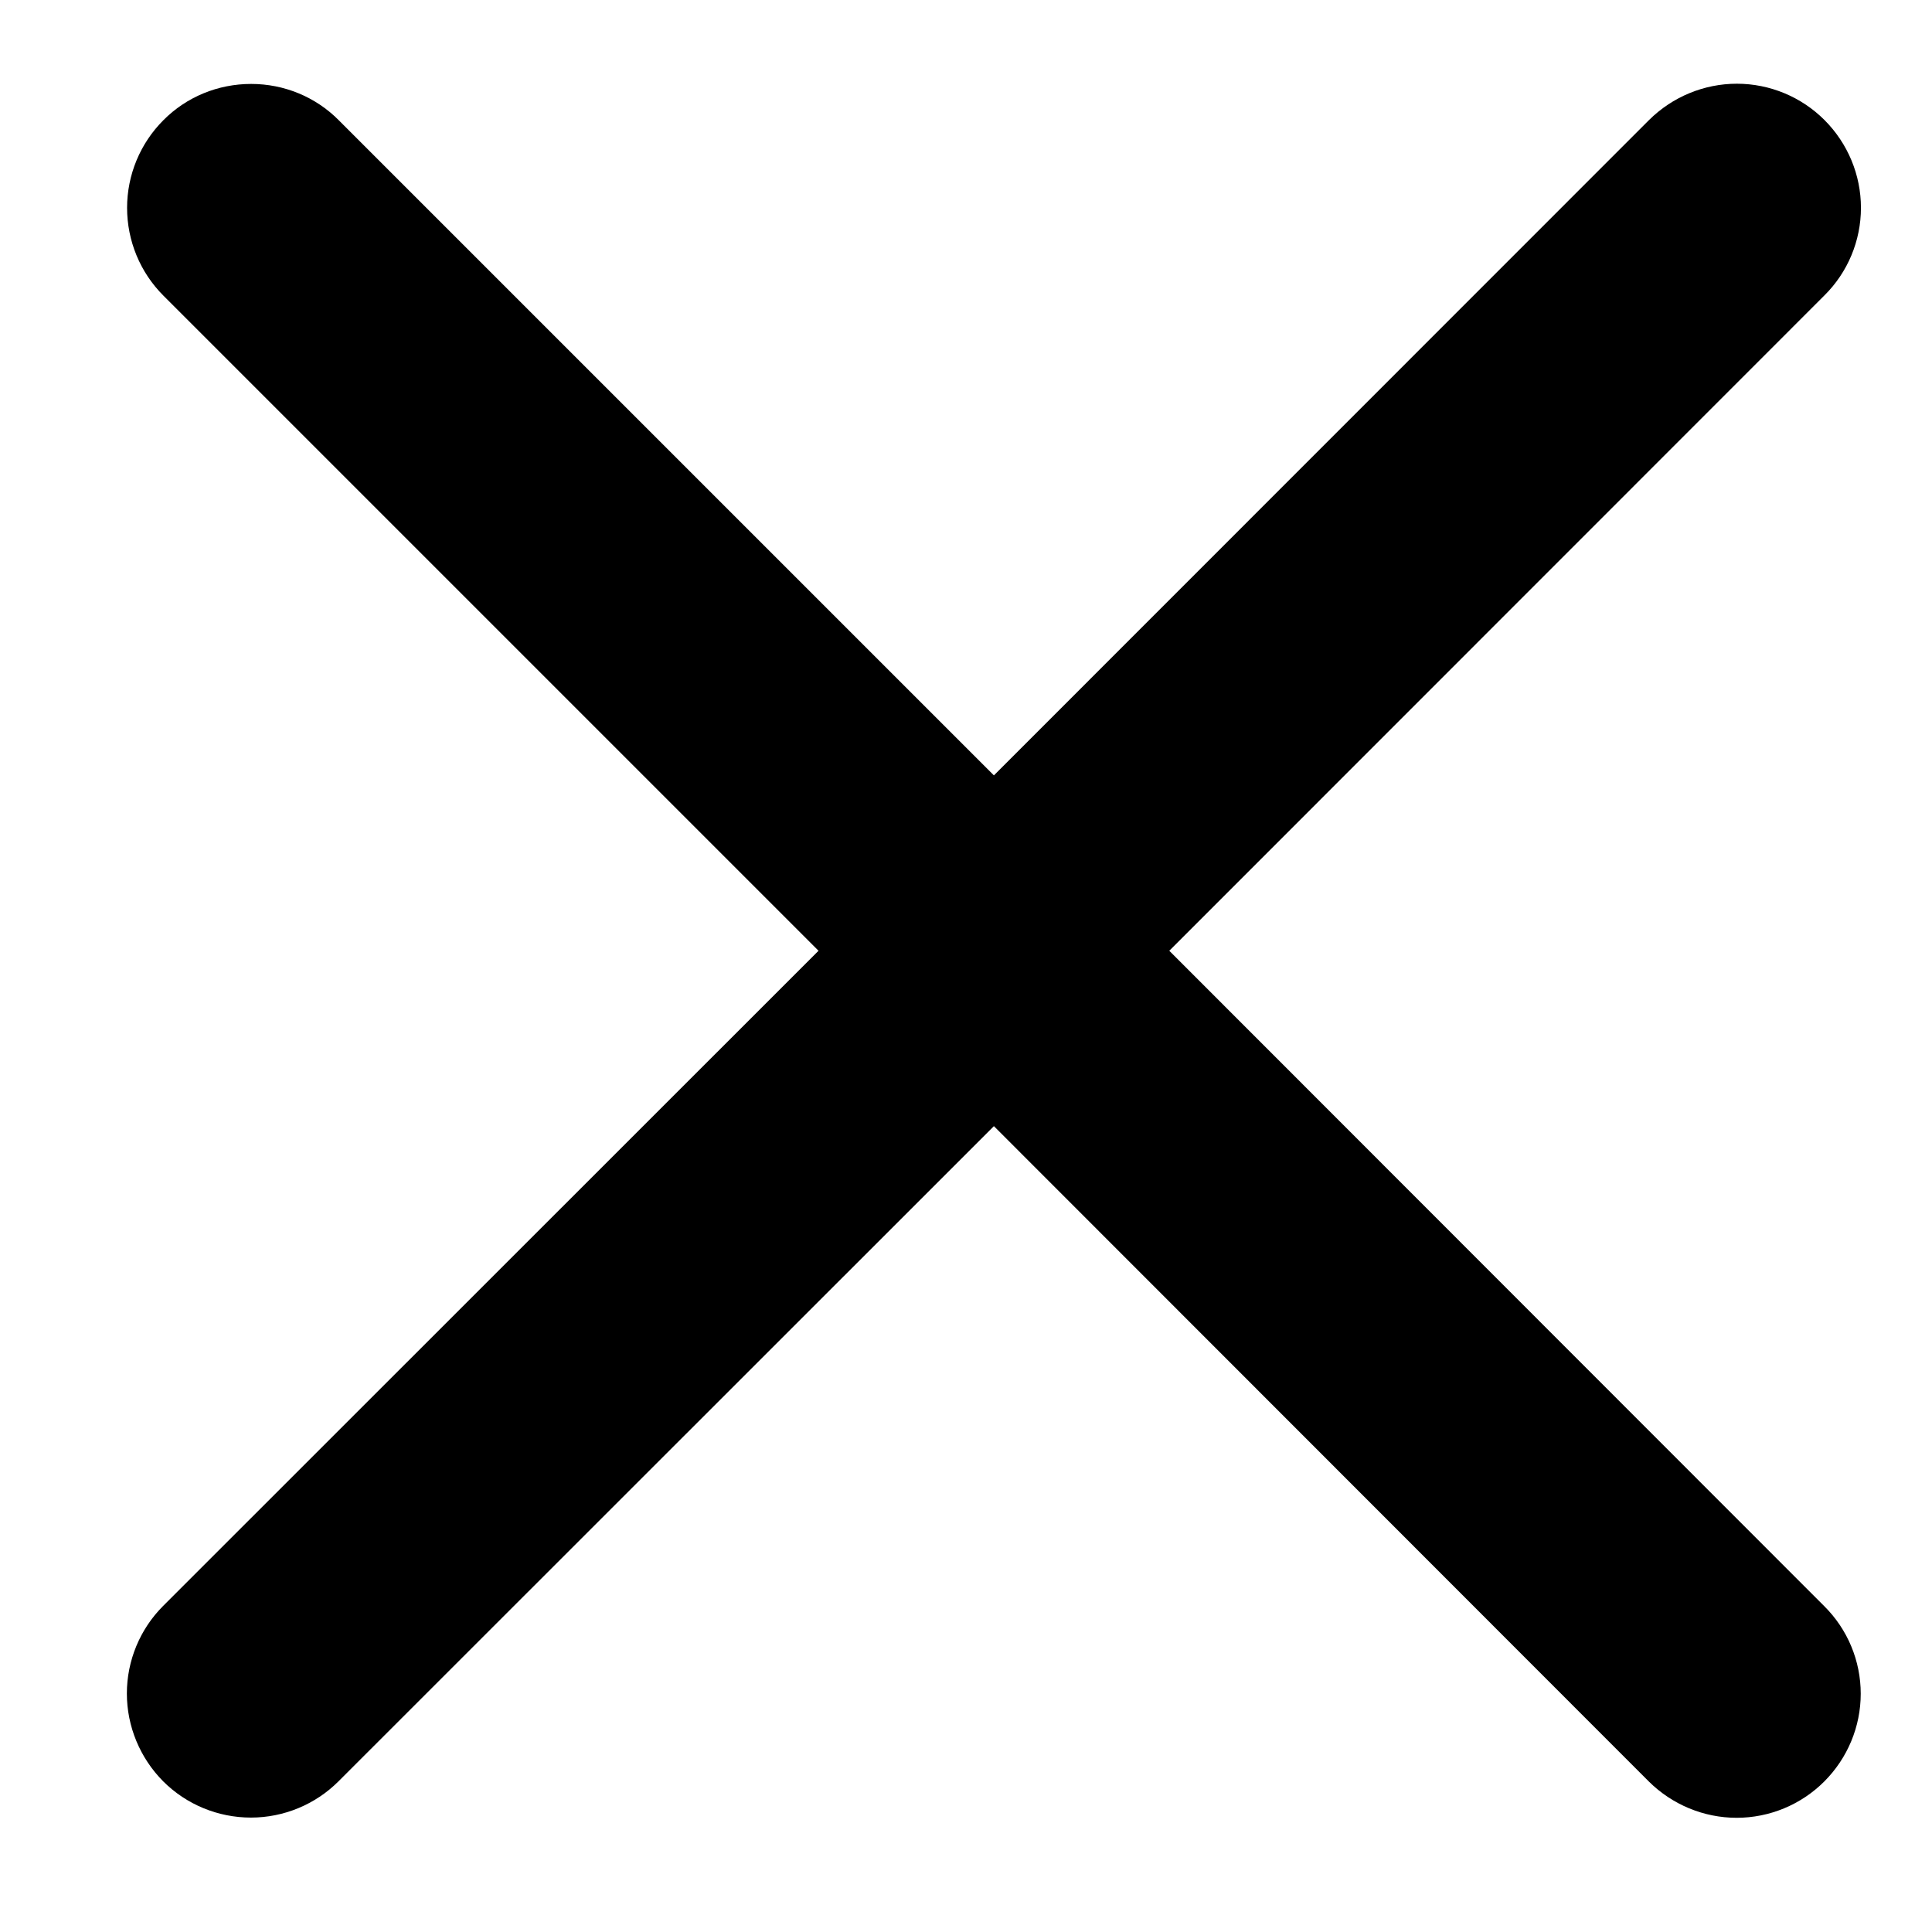
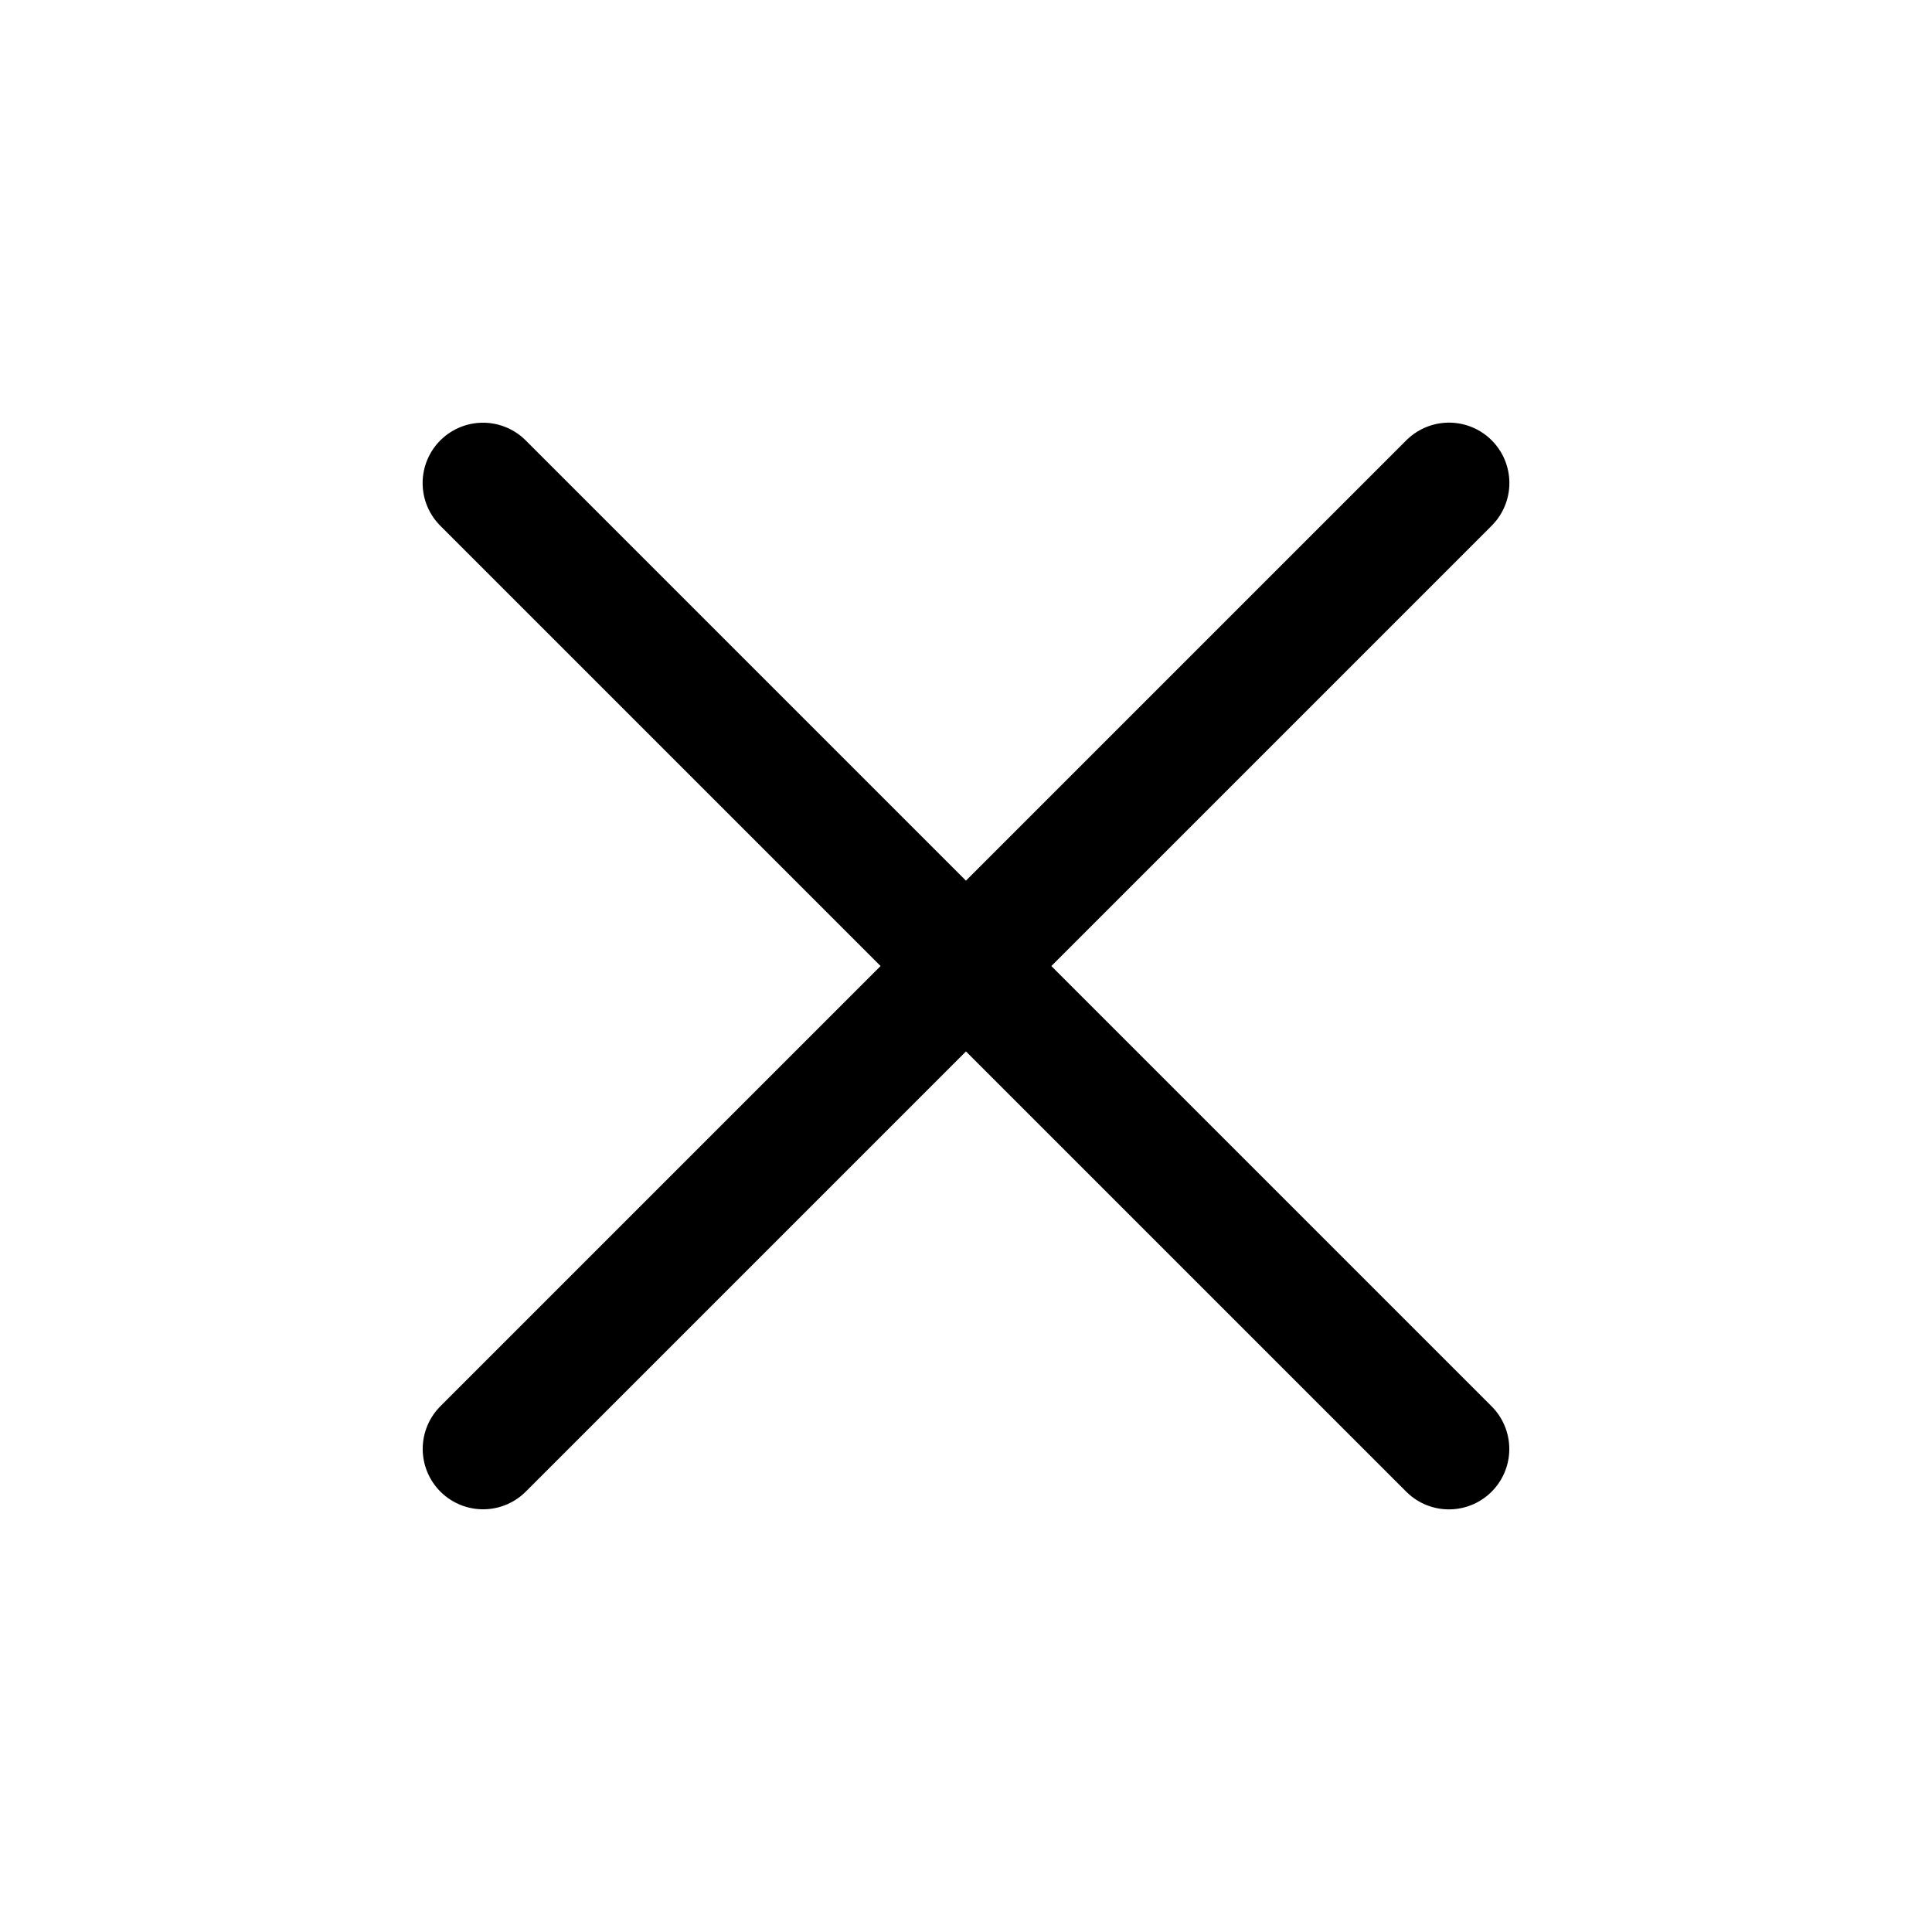
- <svg xmlns="http://www.w3.org/2000/svg" width="9" height="9" viewBox="0 0 9 9" fill="none">
-   <path d="M8.498 7.482C8.607 7.59 8.668 7.737 8.668 7.89C8.668 8.043 8.607 8.19 8.498 8.299C8.39 8.407 8.243 8.468 8.09 8.468C7.937 8.468 7.79 8.407 7.681 8.299L4.63 5.246L1.577 8.298C1.469 8.406 1.322 8.467 1.169 8.467C1.015 8.467 0.868 8.406 0.76 8.298C0.652 8.189 0.591 8.042 0.591 7.889C0.591 7.736 0.652 7.589 0.76 7.481L3.813 4.429L0.761 1.377C0.653 1.269 0.592 1.122 0.592 0.968C0.592 0.815 0.653 0.668 0.761 0.56C0.869 0.451 1.016 0.391 1.17 0.391C1.323 0.391 1.47 0.451 1.578 0.56L4.63 3.612L7.682 0.559C7.791 0.451 7.938 0.39 8.091 0.39C8.244 0.39 8.391 0.451 8.499 0.559C8.608 0.668 8.669 0.815 8.669 0.968C8.669 1.121 8.608 1.268 8.499 1.376L5.447 4.429L8.498 7.482Z" fill="black" />
+ <svg xmlns="http://www.w3.org/2000/svg" width="24" height="24" viewBox="0 0 24 24" fill="none" stroke="currentColor" stroke-width="1.5" stroke-linecap="round" stroke-linejoin="round">
+   <path d="M18 6L6.001 17.999M17.999 18L6 6.001" stroke="currentColor" stroke-linecap="round" stroke-linejoin="round" stroke-width="1.5" />
</svg>
